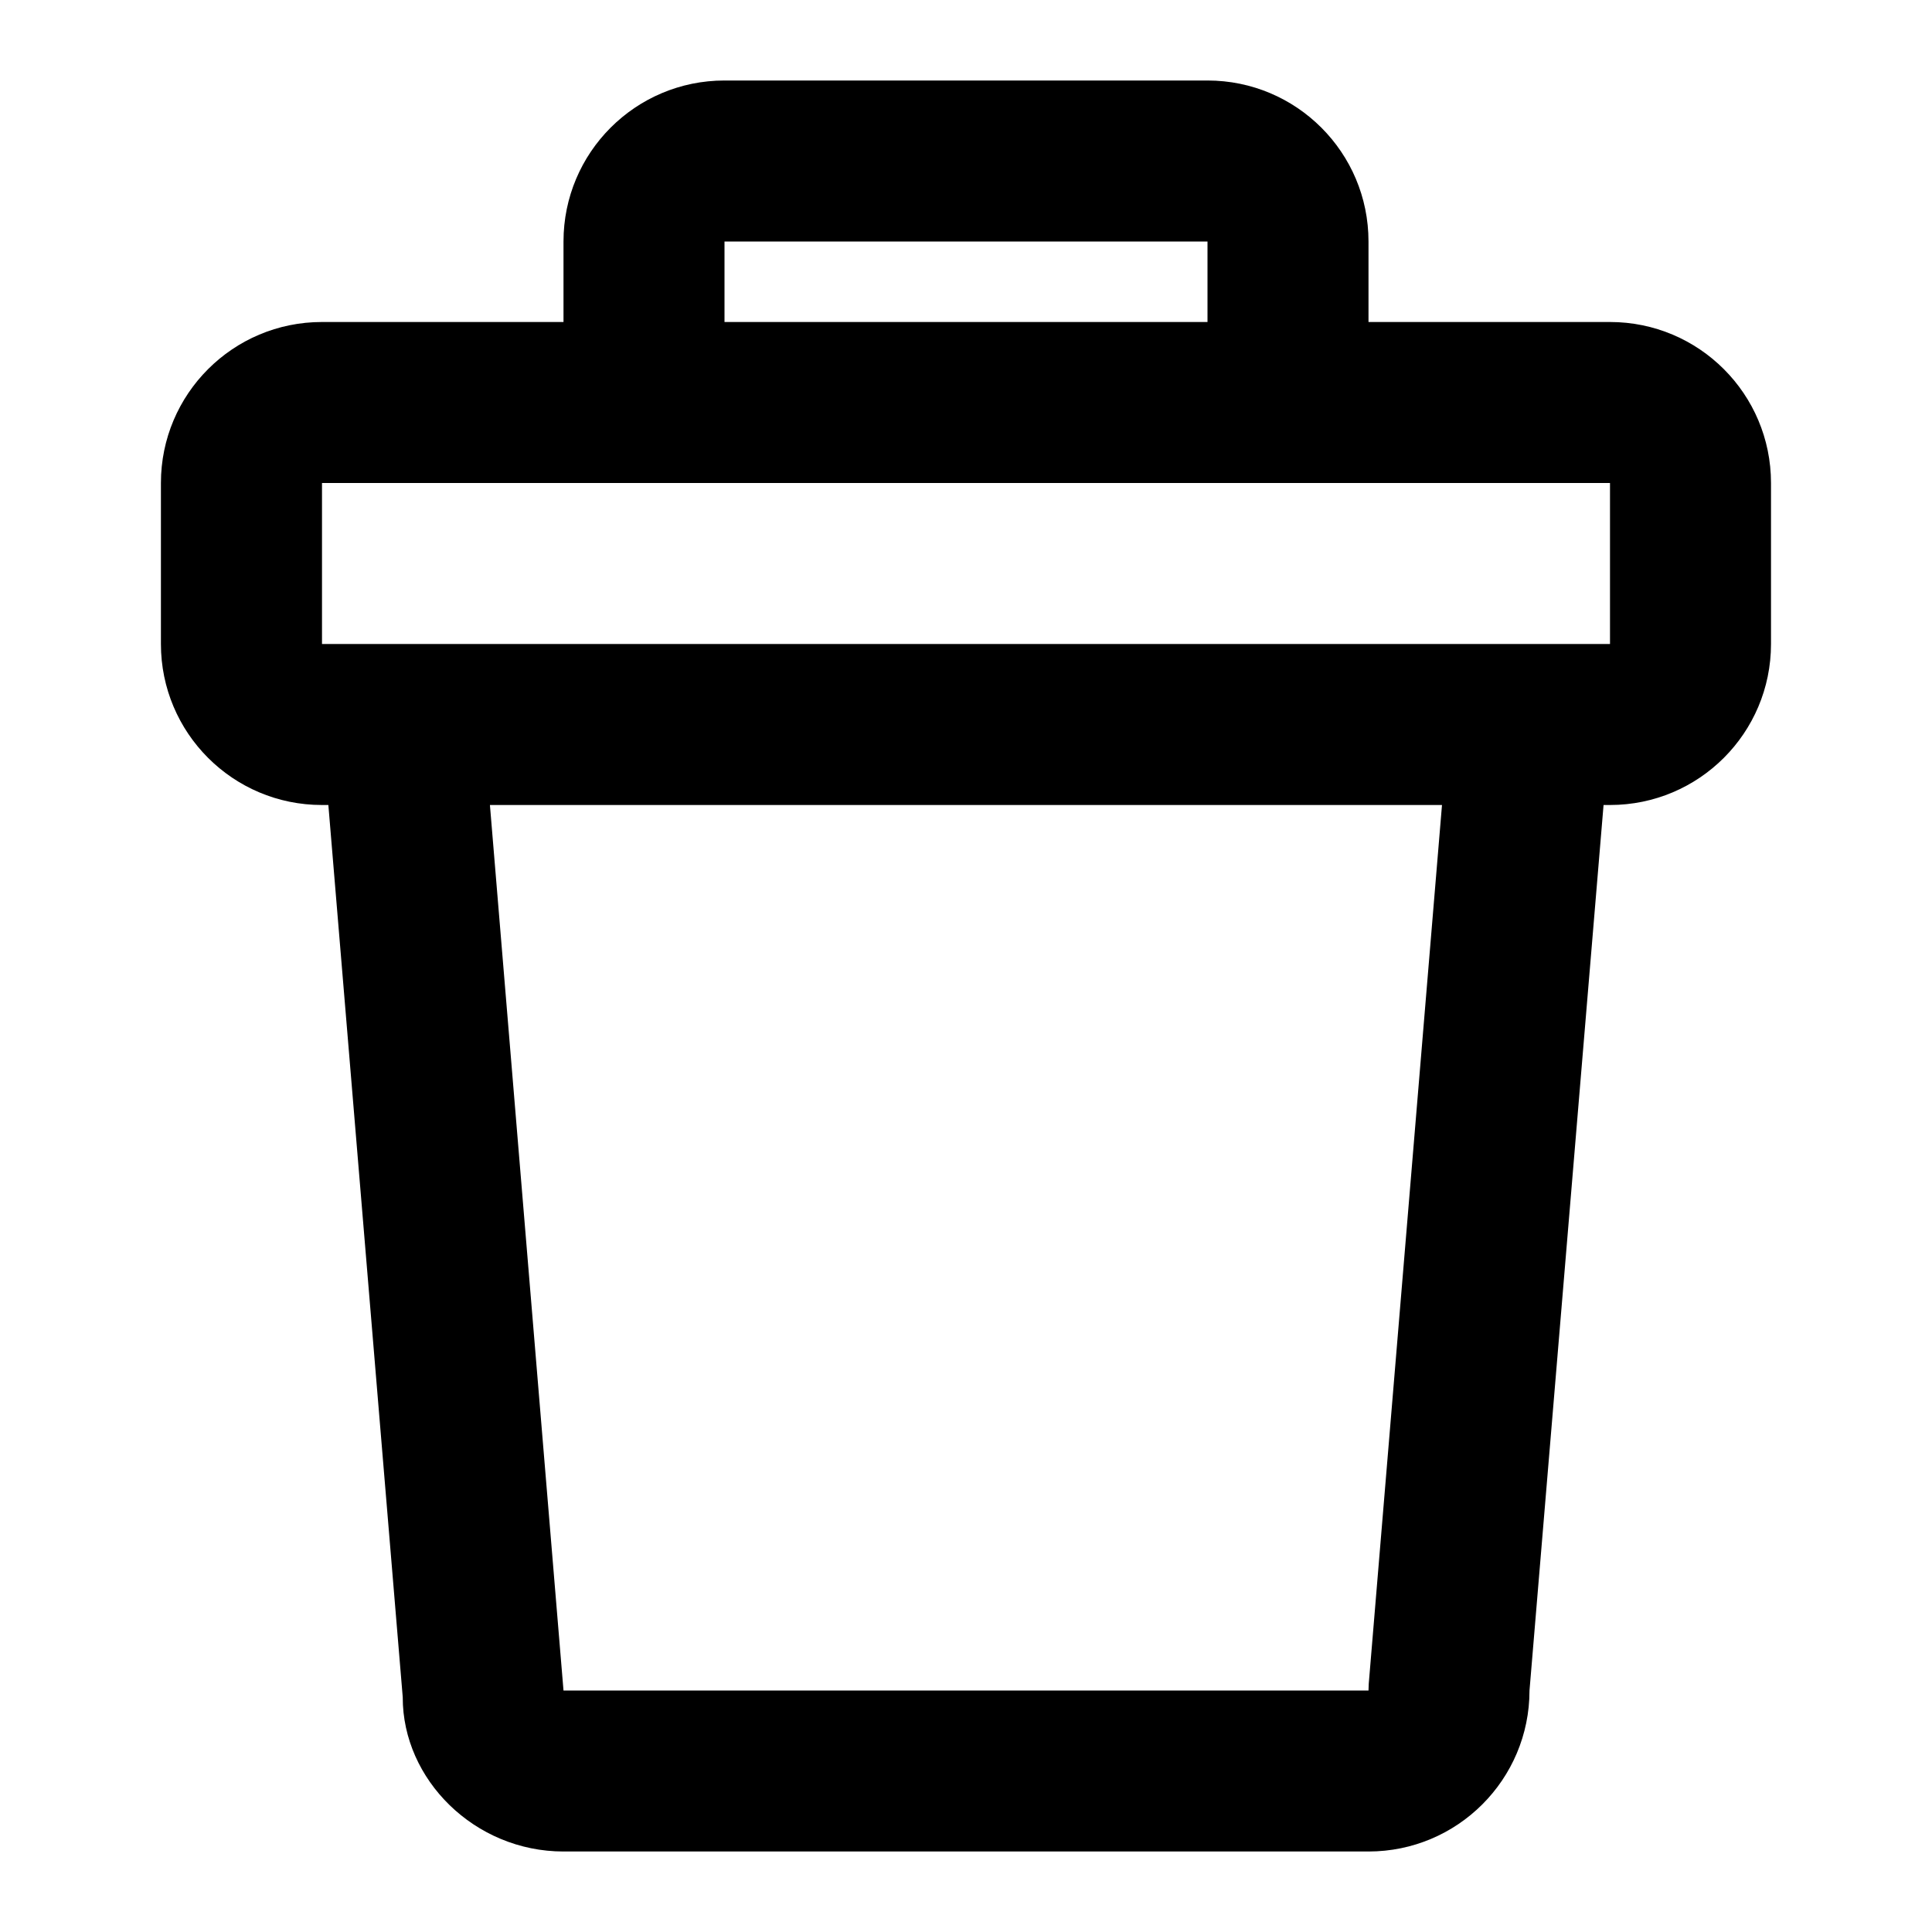
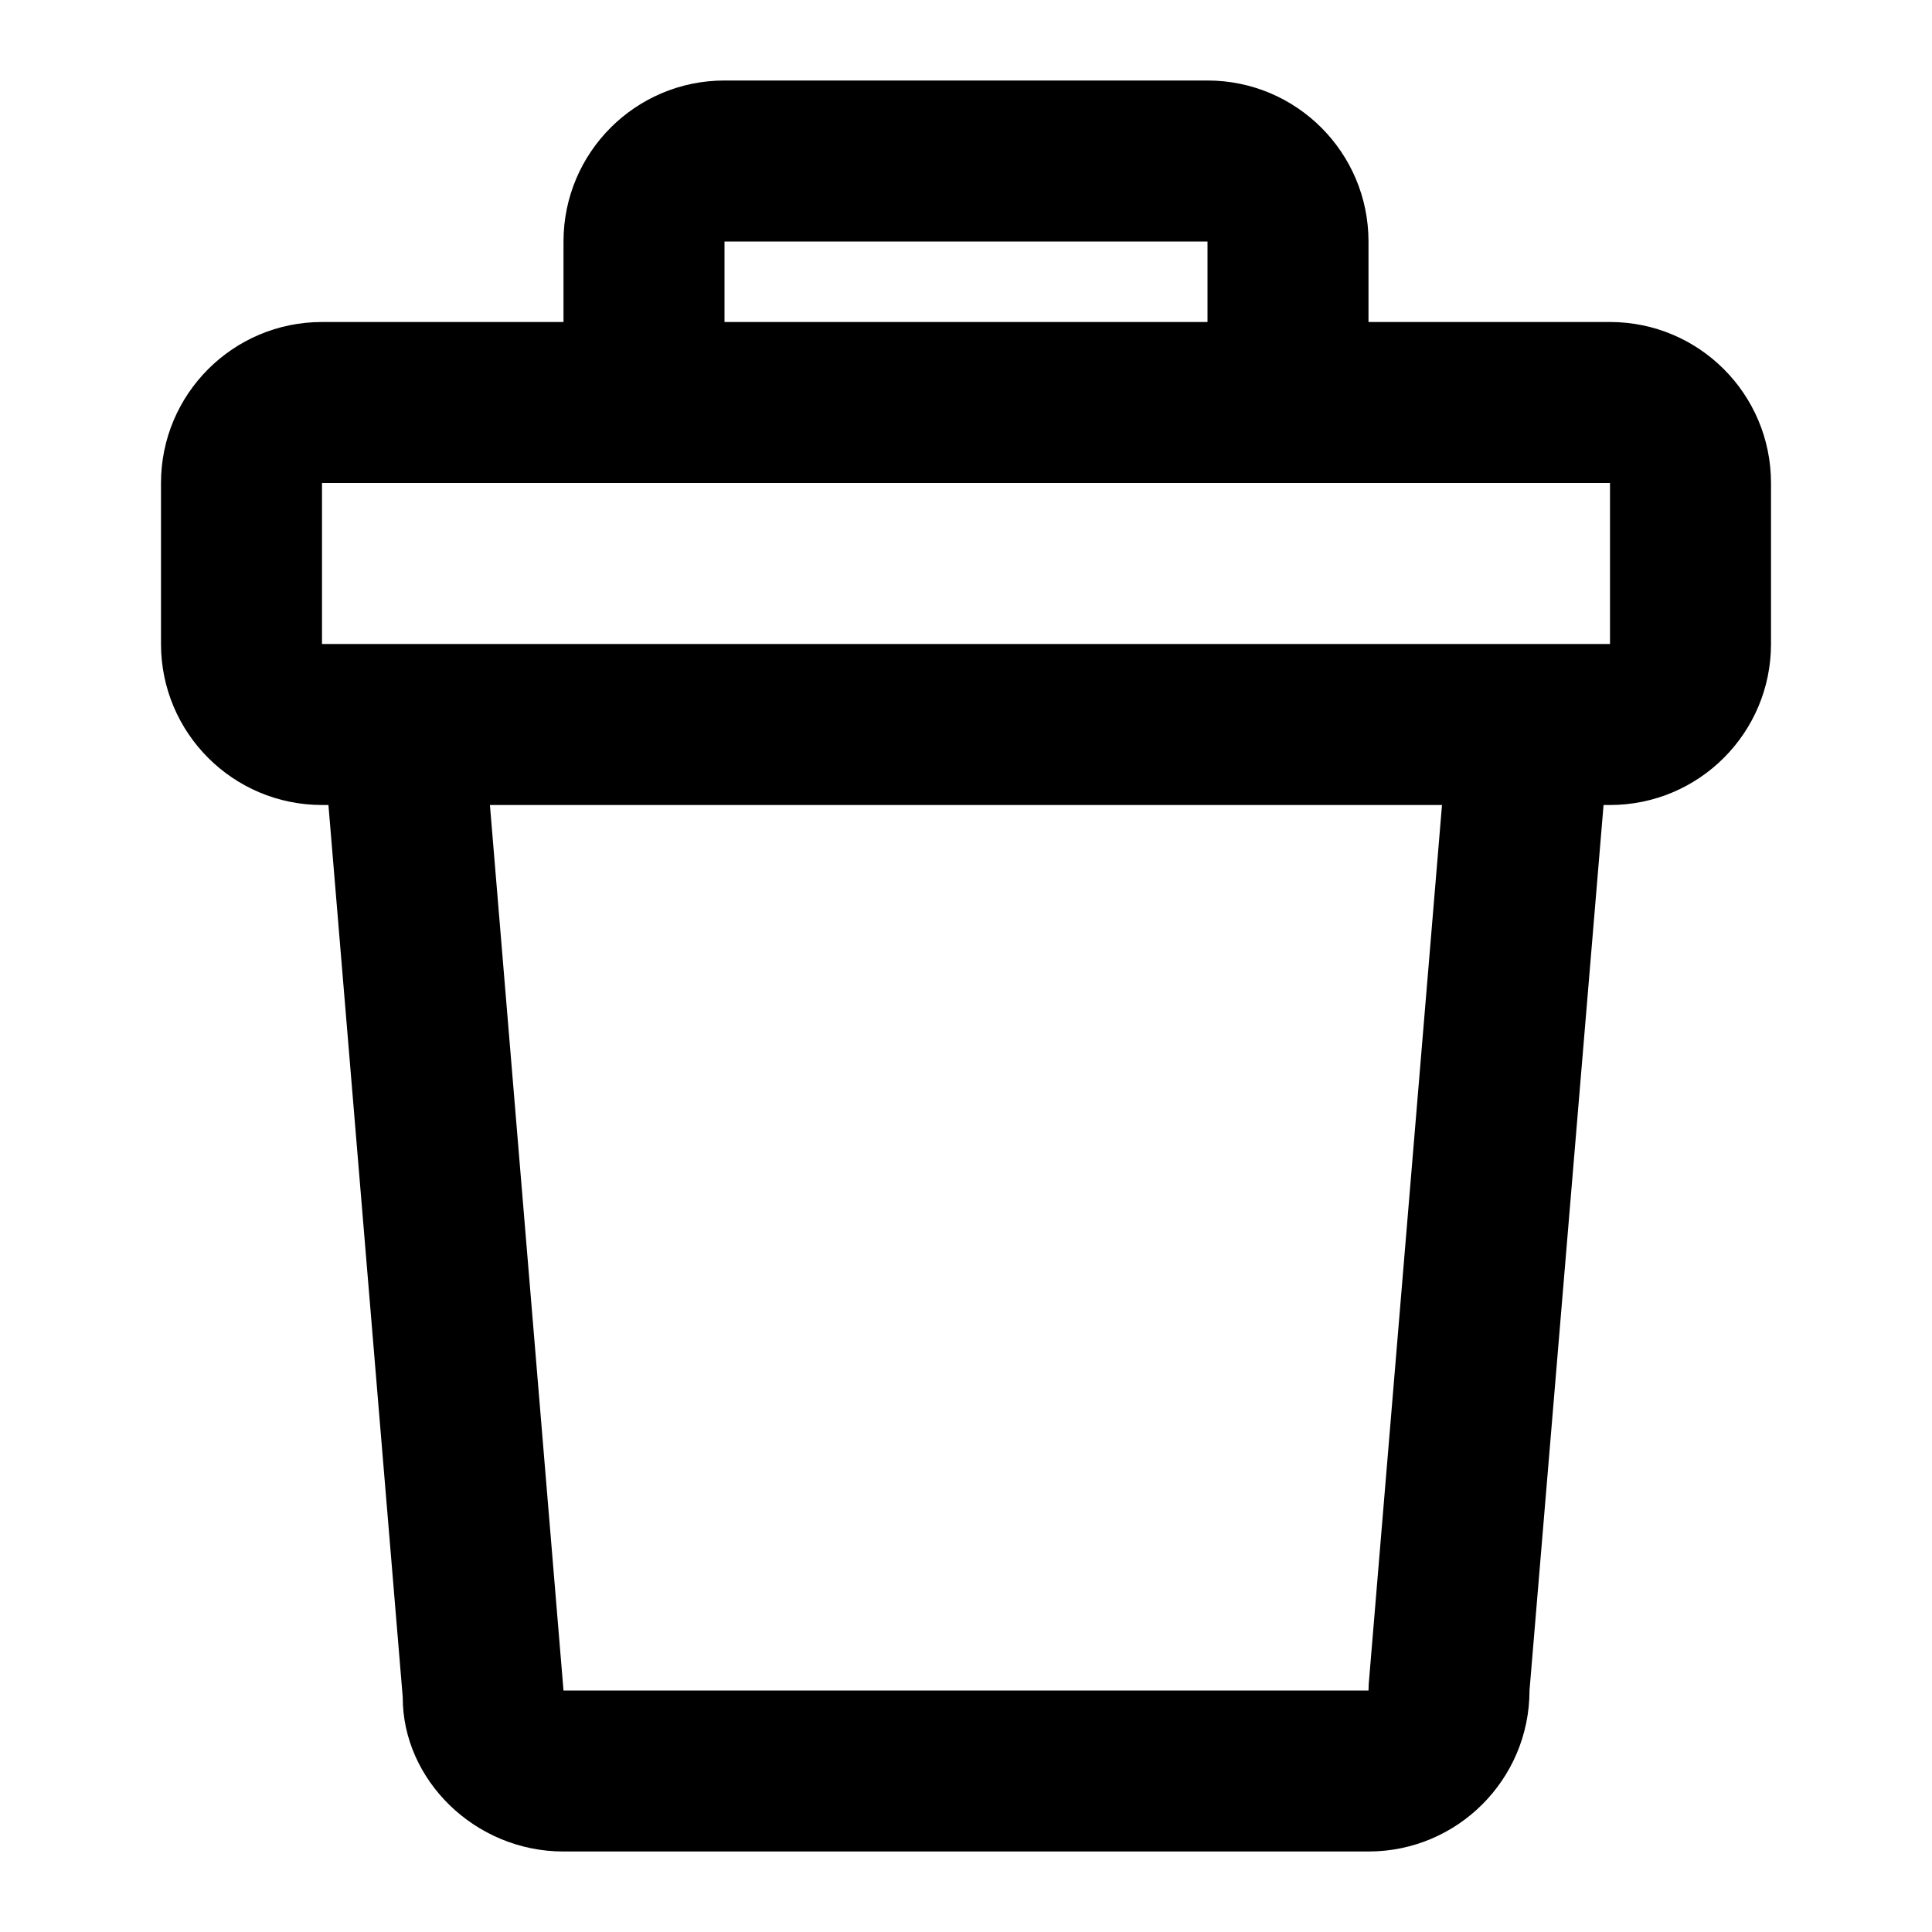
- <svg xmlns="http://www.w3.org/2000/svg" viewBox="0 0 24 24" fill="currentColor">
-   <path d="m7 4v-1c0-1.105.895-2 2-2h6c1.105 0 2 .895 2 2v1h3c1.105 0 2 .895 2 2v2c0 1.105-.895 2-2 2h-.08l-.92 11c0 1.105-.895 2-2 2h-10c-1.105 0-2-.895-1.997-1.917l-.924-11.083h-.08c-1.105 0-2-.895-2-2v-2c0-1.105.895-2 2-2zm0 2h-3v2h16v-2h-3zm-.914 4 .914 11h10l.003-.083.91-10.917zm8.914-6v-1h-6v1z" fill-rule="evenodd" />
+ <svg xmlns="http://www.w3.org/2000/svg" fill="currentColor" viewBox="0 0 24 24">
+   <path fill-rule="evenodd" d="M7 4V3a2 2 0 0 1 2-2h6a2 2 0 0 1 2 2v1h3a2 2 0 0 1 2 2v2a2 2 0 0 1-2 2h-.08L19 21a2 2 0 0 1-2 2H7c-1.105 0-2-.895-1.997-1.917L4.08 10H4a2 2 0 0 1-2-2V6a2 2 0 0 1 2-2zm0 2H4v2h16V6h-3zm-.914 4L7 21h10l.003-.083.91-10.917zM15 4V3H9v1z" />
</svg>
